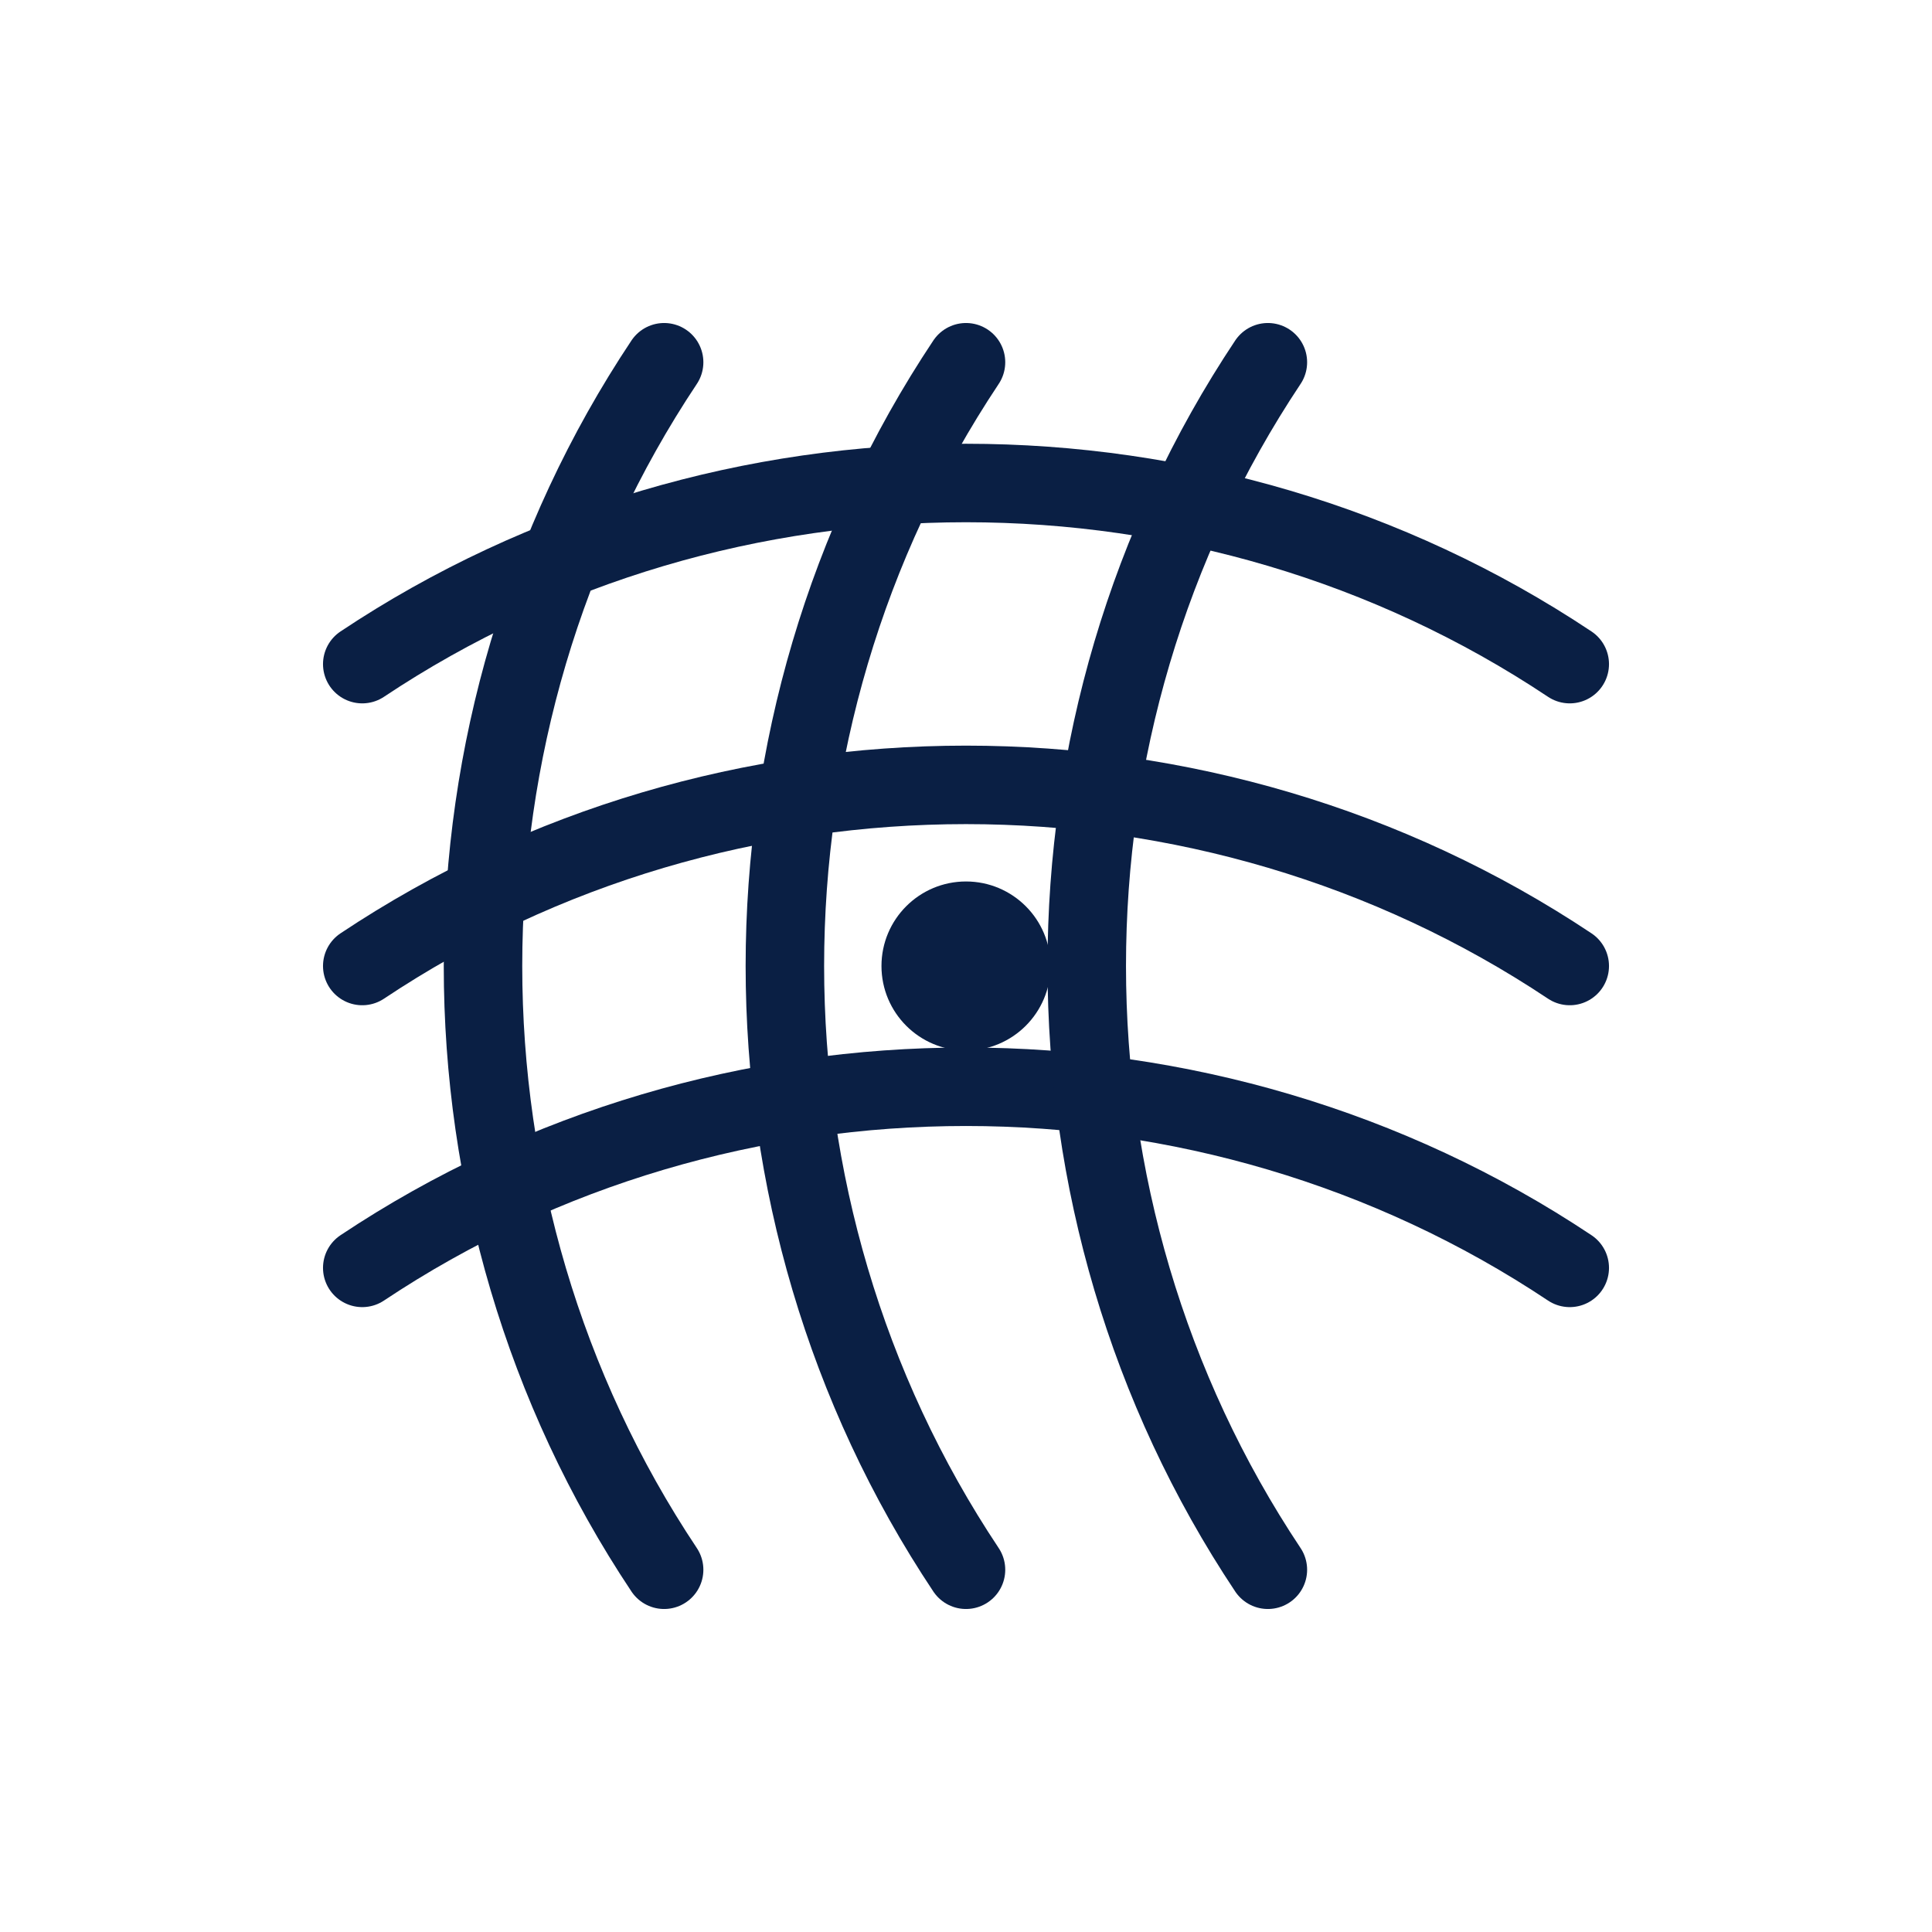
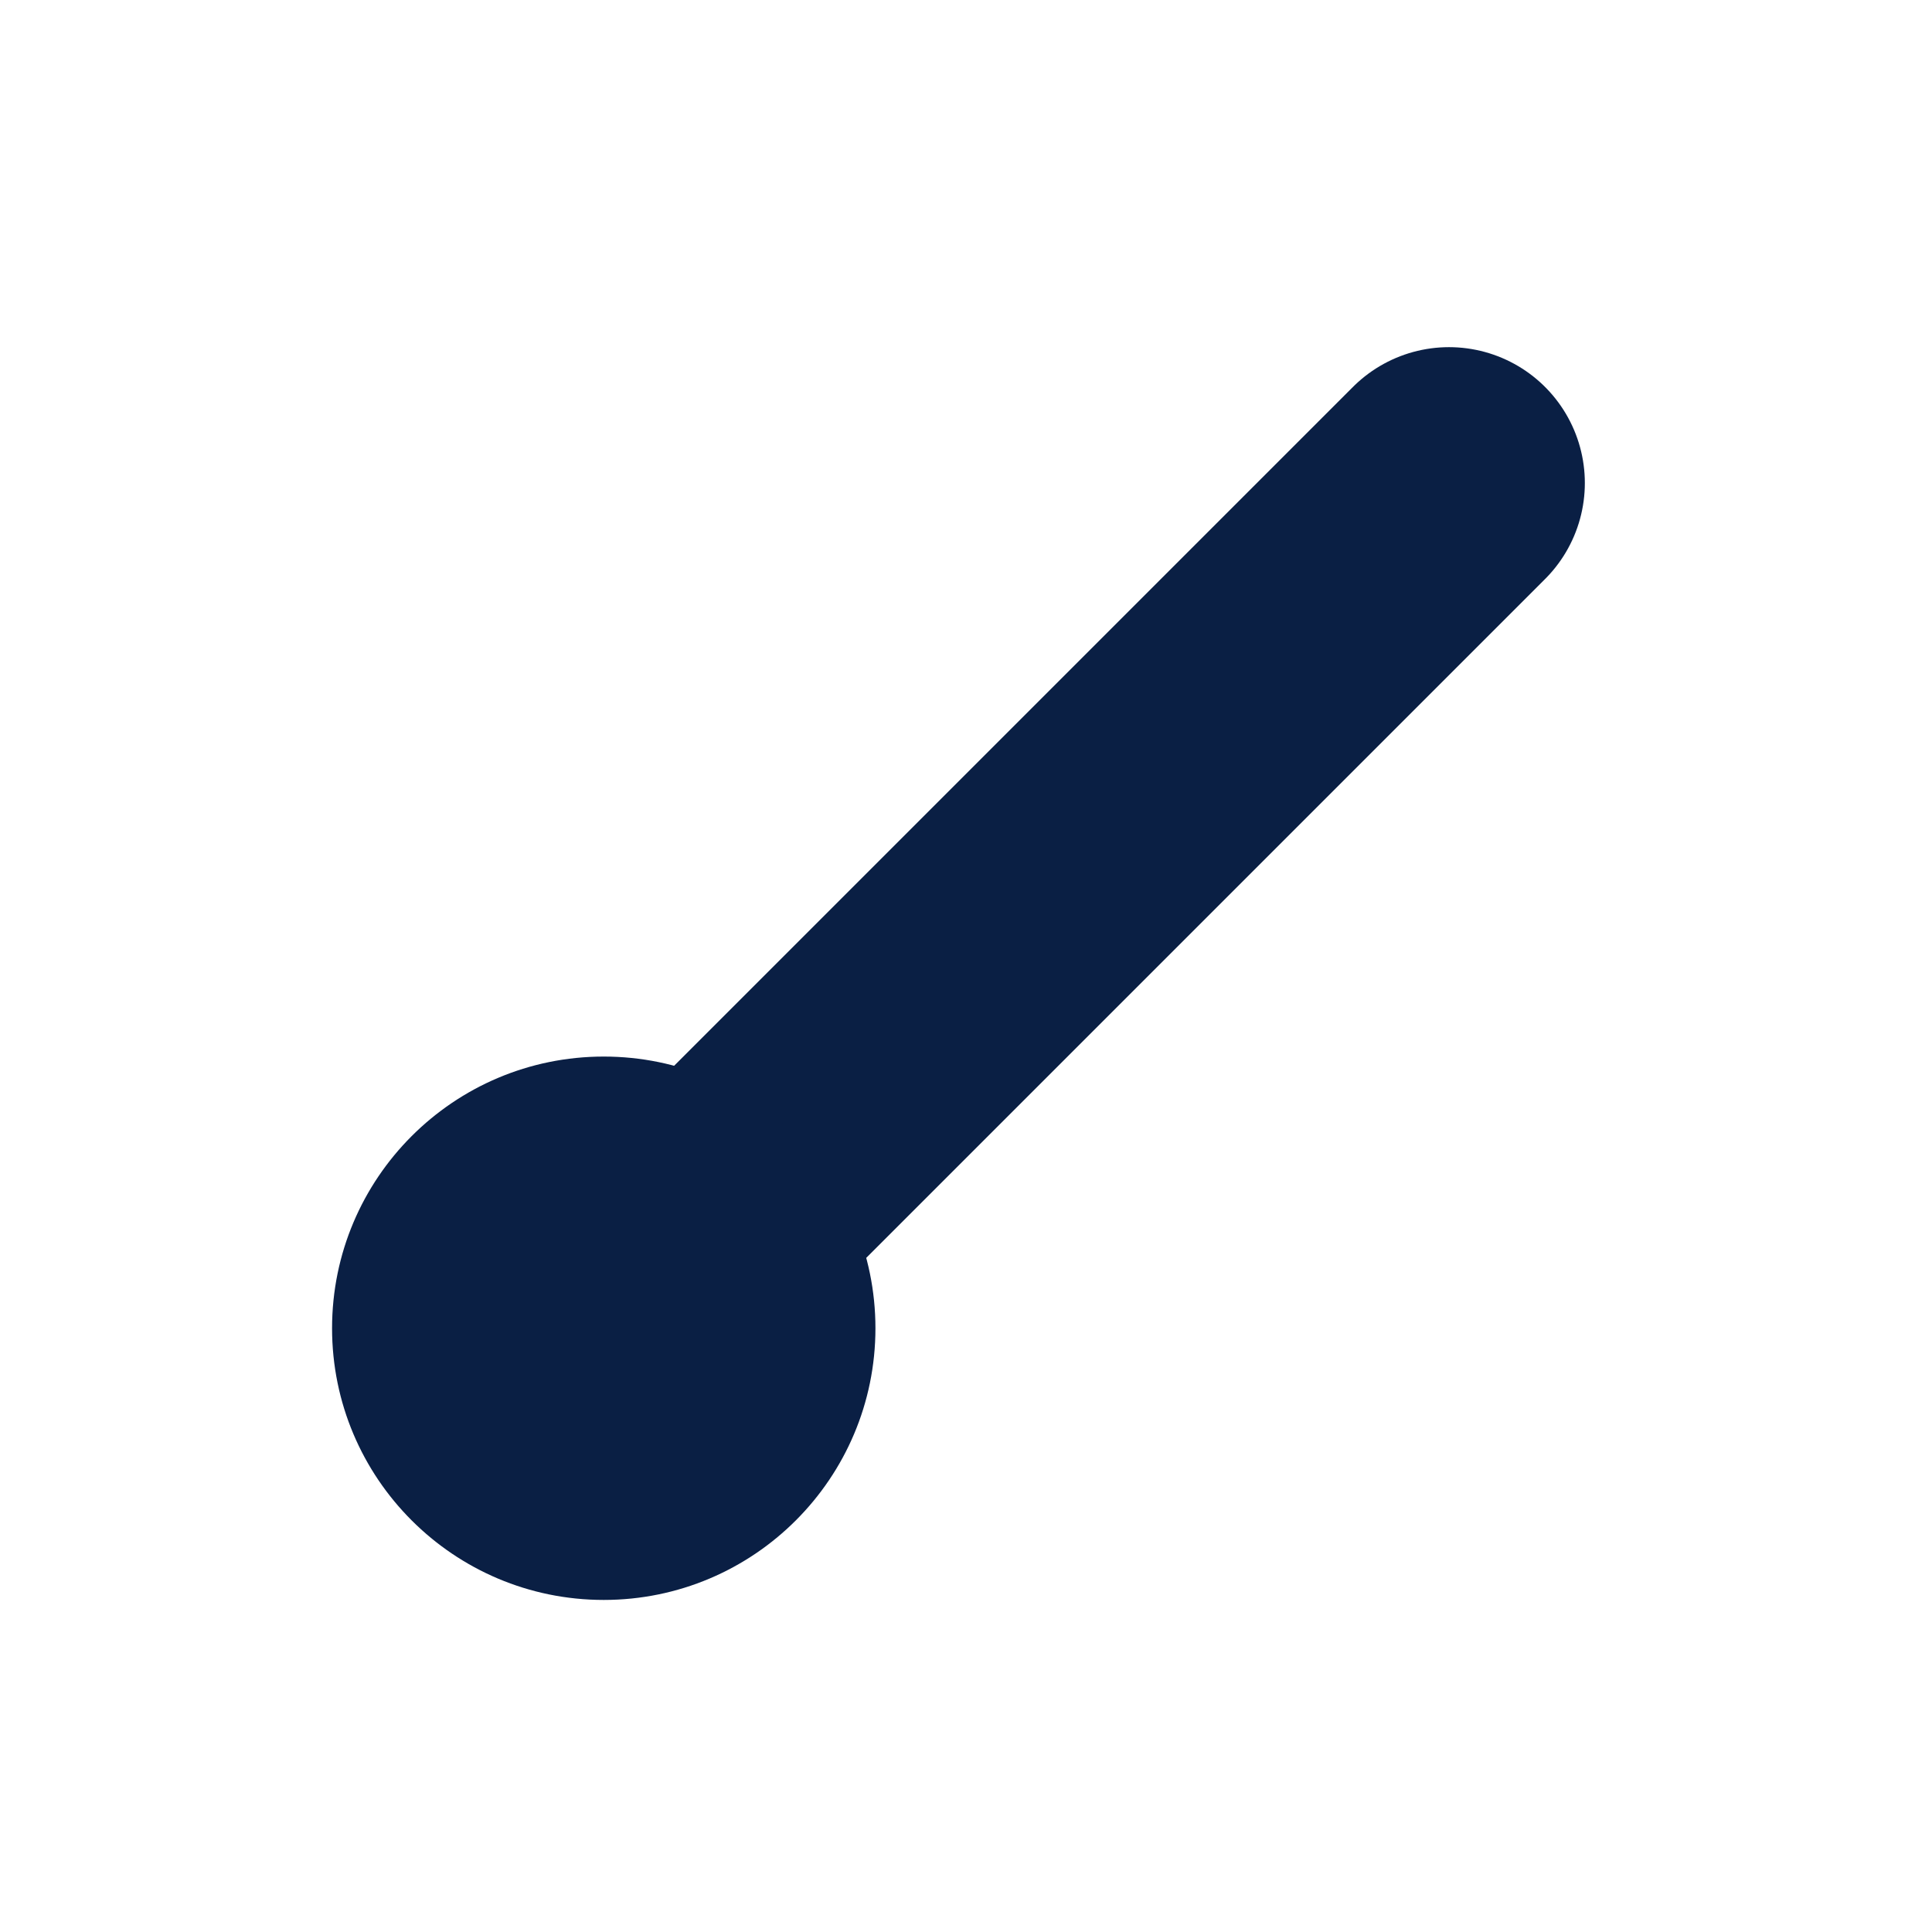
<svg xmlns="http://www.w3.org/2000/svg" viewBox="0 0 32 32" fill="none">
  <rect width="32" height="32" fill="#ffffff" />
-   <g stroke="#0a1f44" stroke-width="1.3" fill="none" stroke-linecap="round">
-     <path d="M 6 11 C 12 7, 20 7, 26 11" />
-     <path d="M 6 16 C 12 12, 20 12, 26 16" />
-     <path d="M 6 21 C 12 17, 20 17, 26 21" />
-     <path d="M 11 6 C 7 12, 7 20, 11 26" />
-     <path d="M 16 6 C 12 12, 12 20, 16 26" />
-     <path d="M 21 6 C 17 12, 17 20, 21 26" />
-   </g>
-   <circle cx="16" cy="16" r="1.4" fill="#0a1f44" />
+   <line x1="10" y1="22" x2="24" y2="8" stroke="#0a1f44" stroke-width="4.5" stroke-linecap="round" />
+   <circle cx="10" cy="22" r="4.5" fill="#0a1f44" />
</svg>
